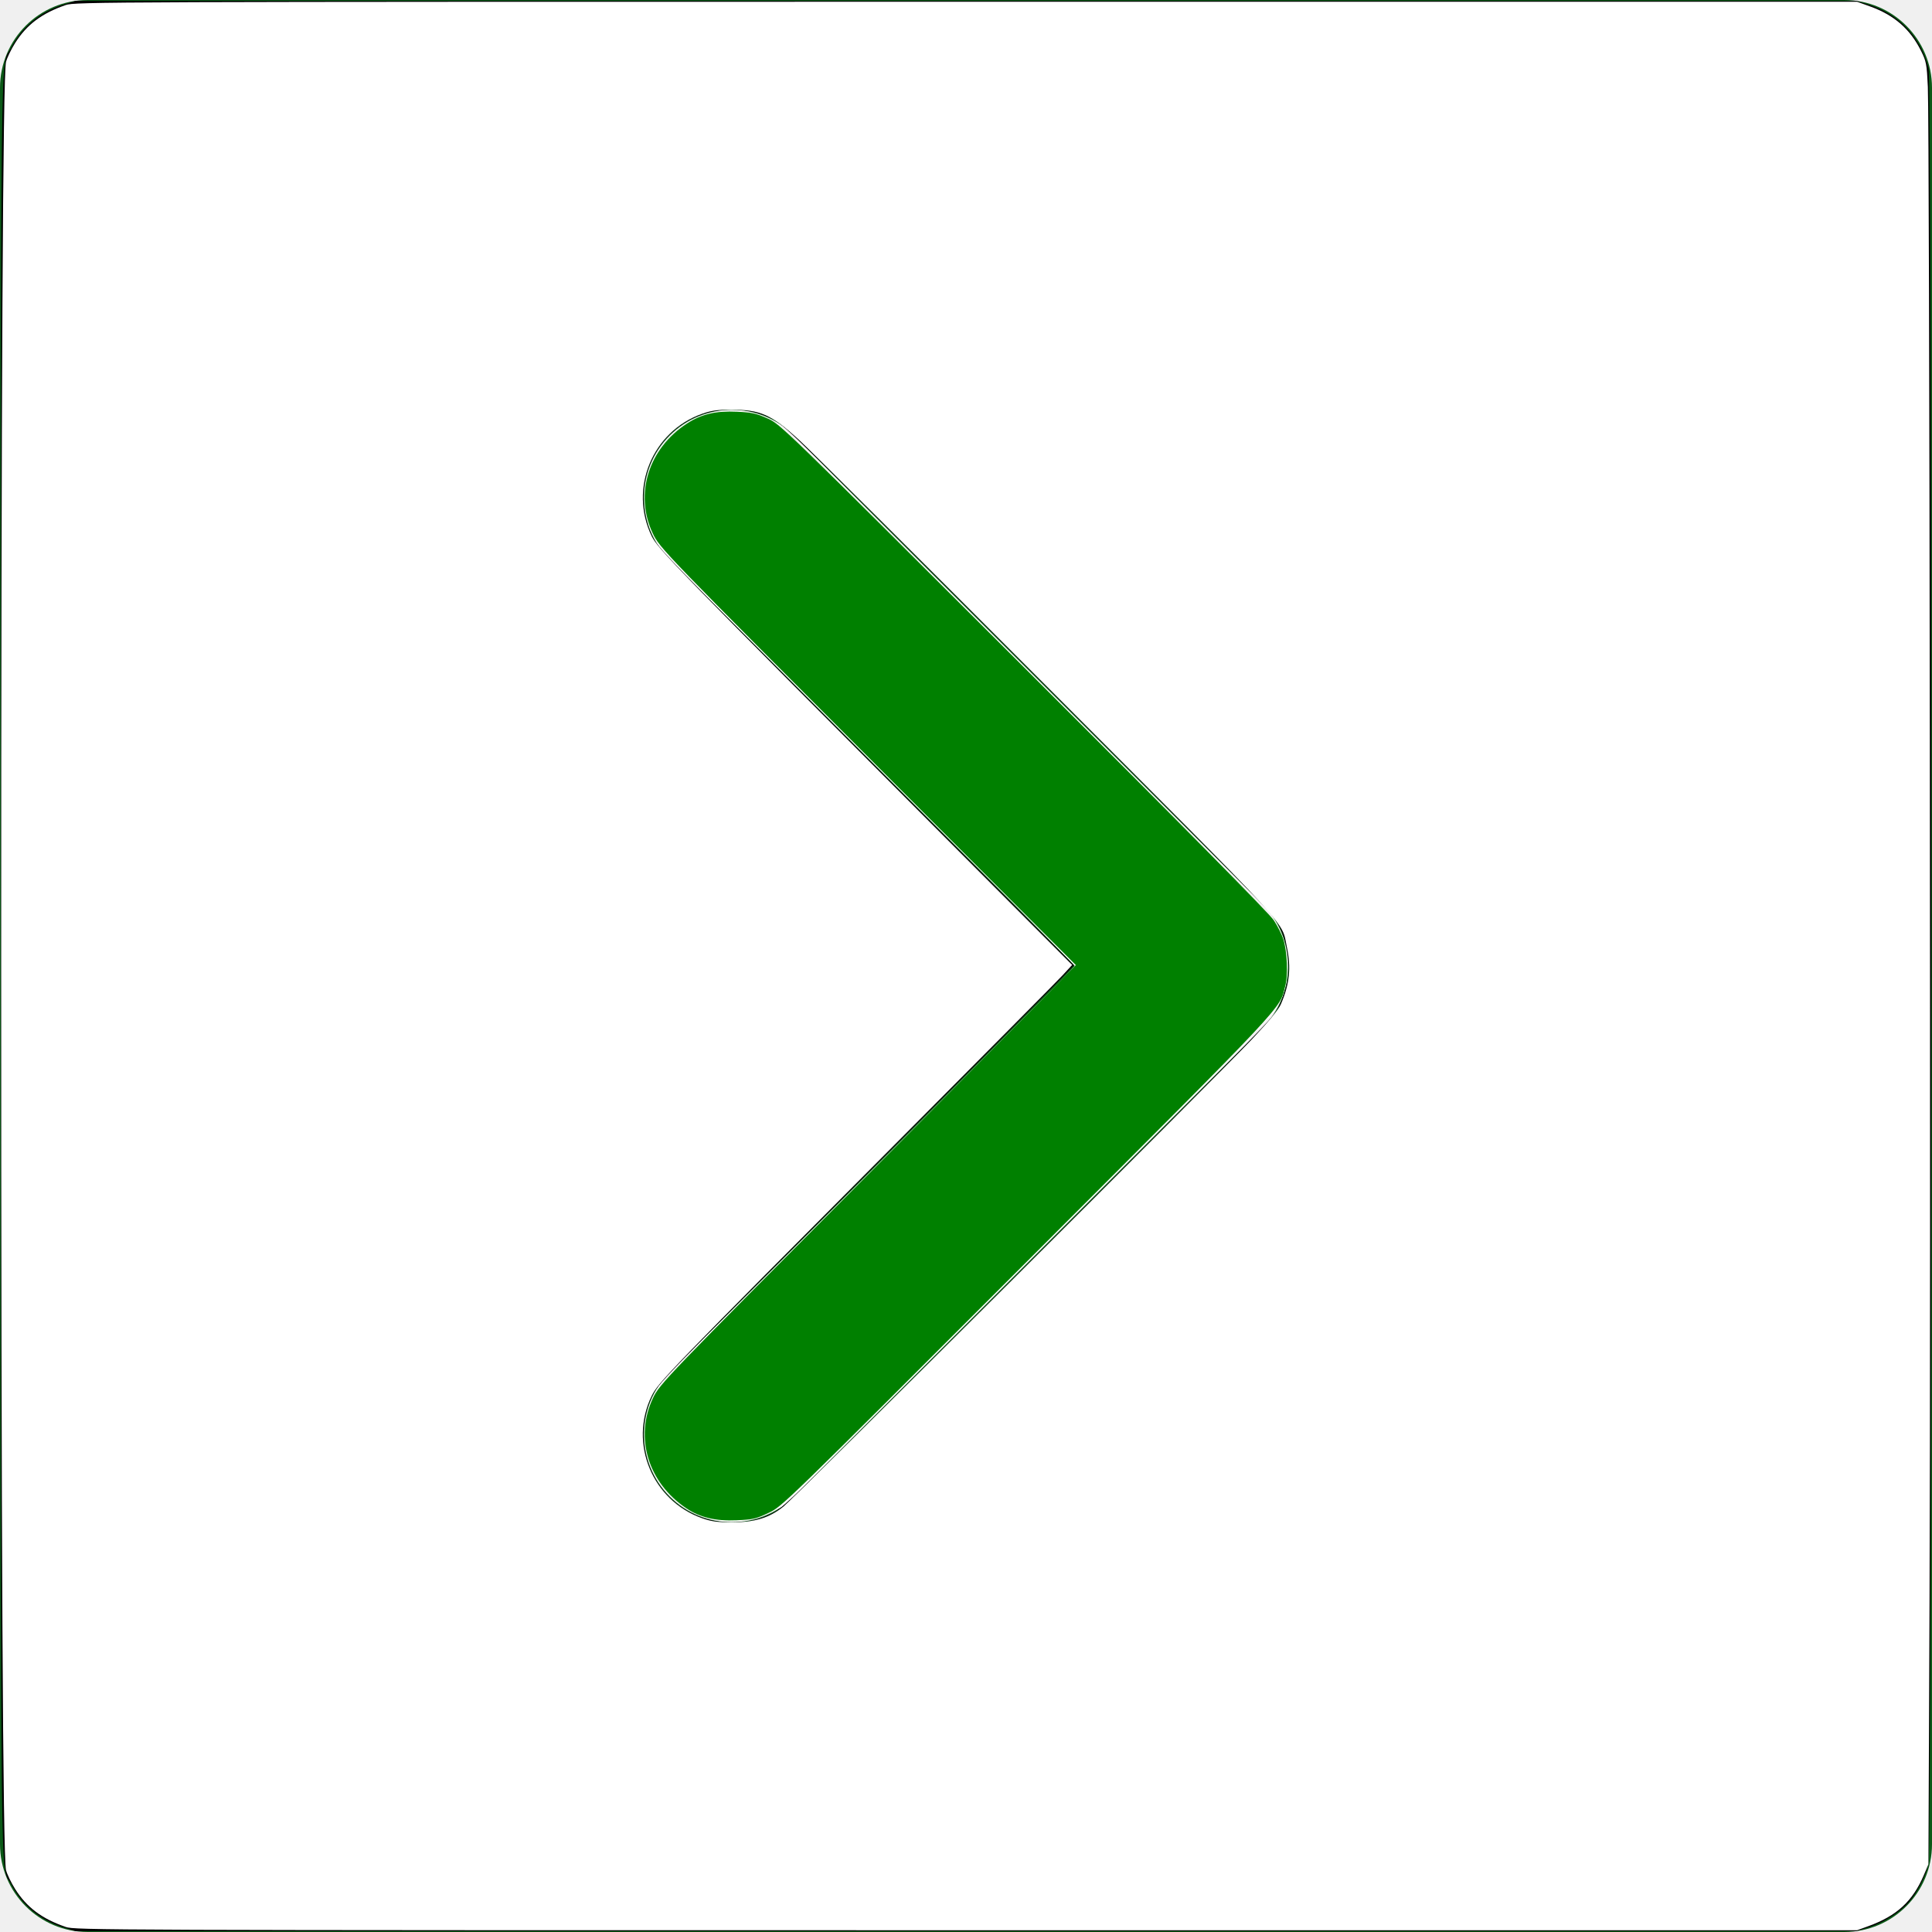
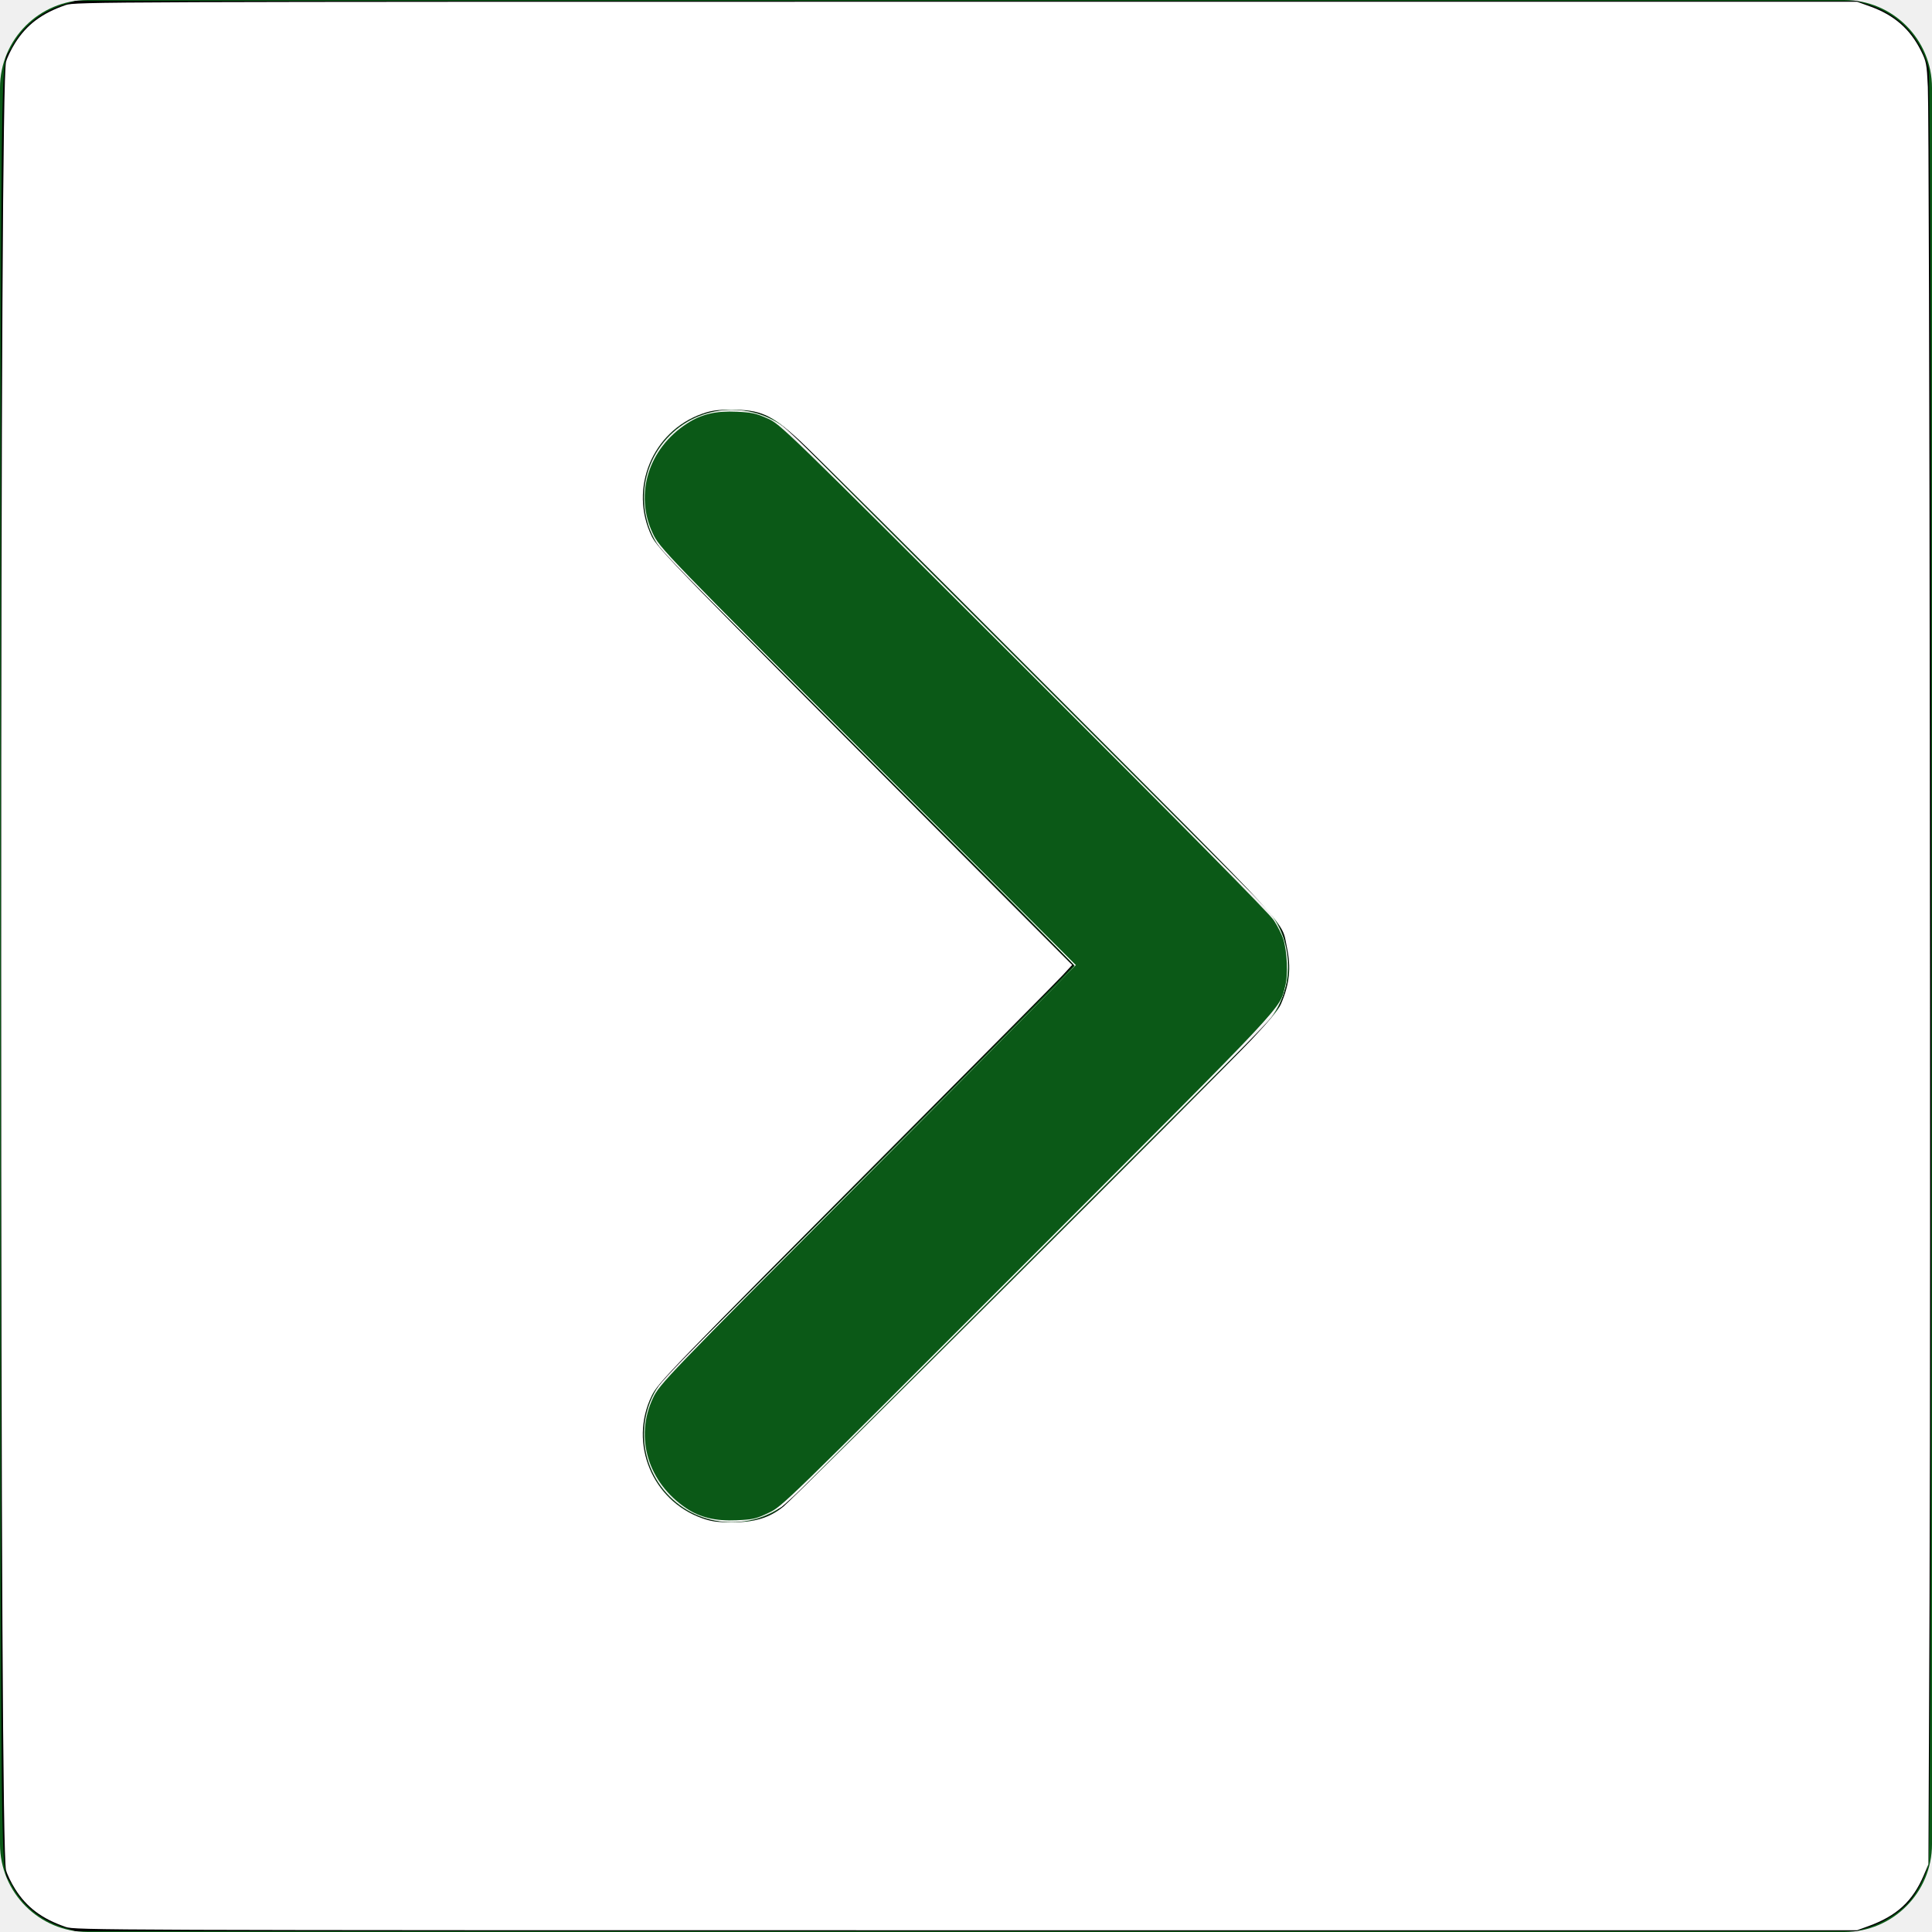
<svg xmlns="http://www.w3.org/2000/svg" fill="#000000" height="800px" width="800px" version="1.1" id="Layer_1" viewBox="0 0 330 330" xml:space="preserve">
  <defs id="defs1" />
  <path id="XMLID_24_" d="m 0,15 v 300 c 0,8.284 6.716,15 15,15 h 300 c 8.284,0 15,-6.716 15,-15 V 15 C 330,6.716 323.284,0 315,0 H 15 C 6.716,0 0,6.716 0,15 Z m 135.606,59.394 80,79.998 c 2.813,2.813 4.394,6.628 4.394,10.606 0,3.979 -1.58,7.793 -4.394,10.607 l -80,80.002 c -5.857,5.858 -15.355,5.858 -21.213,0 -5.858,-5.857 -5.858,-15.355 0,-21.213 l 69.393,-69.396 -69.393,-69.392 c -5.858,-5.857 -5.858,-15.355 0,-21.213 5.858,-5.858 15.356,-5.858 21.213,0.001 z" style="fill:#0b5917;fill-opacity:1" />
  <path style="fill:#ffffff;stroke-width:0.3" d="m 219.614,167.552 c -0.146,0.908 -0.754,2.665 -1.351,3.904 -1.058,2.197 -2.093,3.261 -42.263,43.498 -26.918,26.962 -41.794,41.652 -42.958,42.418 -5.937,3.91 -13.857,2.934 -18.765,-2.312 -2.095,-2.239 -3.233,-4.508 -3.861,-7.692 -0.42,-2.131 -0.418,-2.571 0.024,-4.813 1.038,-5.269 -1.511,-2.45 37.946,-41.976 L 183.911,164.993 149.364,130.465 c -19.001,-18.99 -35.214,-35.406 -36.03,-36.48 -2.686,-3.533 -3.693,-7.581 -2.879,-11.573 0.638,-3.127 1.7,-5.203 3.824,-7.474 4.914,-5.253 12.93,-6.228 18.786,-2.285 1.077,0.725 17.68,17.126 42.934,42.411 40.251,40.3 41.202,41.279 42.257,43.48 0.594,1.239 1.216,3.13 1.384,4.204 0.344,2.207 0.342,2.508 -0.027,4.804 z" id="path1" />
  <path style="fill:#ffffff;stroke-width:0.3" d="m 219.614,167.552 c -0.146,0.908 -0.754,2.665 -1.351,3.904 -1.058,2.197 -2.093,3.261 -42.263,43.498 -26.918,26.962 -41.794,41.652 -42.958,42.418 -5.936,3.91 -13.857,2.934 -18.763,-2.31 -4.658,-4.979 -5.396,-11.699 -1.951,-17.756 0.546,-0.961 12.614,-13.253 36.202,-36.876 l 35.382,-35.435 -34.547,-34.528 c -19.001,-18.991 -35.215,-35.407 -36.031,-36.48 -2.706,-3.559 -3.697,-7.558 -2.874,-11.593 0.634,-3.107 1.7,-5.187 3.82,-7.454 4.914,-5.253 12.93,-6.228 18.786,-2.285 1.077,0.725 17.68,17.126 42.934,42.411 40.251,40.3 41.202,41.279 42.257,43.48 0.594,1.239 1.216,3.13 1.384,4.204 0.344,2.207 0.342,2.508 -0.027,4.804 z" id="path2" />
  <path style="fill:#ffffff;stroke-width:0.3" d="m 219.495,168.074 c -0.957,4.406 1.29,1.985 -43.512,46.88 -26.934,26.99 -41.776,41.651 -42.941,42.418 -5.936,3.91 -13.857,2.934 -18.763,-2.31 -4.371,-4.673 -5.31,-10.873 -2.52,-16.64 1.062,-2.195 2.065,-3.231 36.619,-37.84 L 183.906,164.998 148.527,129.567 C 124.935,105.941 112.875,93.656 112.328,92.695 c -1.96,-3.446 -2.578,-6.926 -1.85,-10.413 0.633,-3.033 1.704,-5.101 3.801,-7.343 4.927,-5.267 12.914,-6.238 18.786,-2.285 1.077,0.725 17.68,17.126 42.934,42.411 40.251,40.3 41.202,41.279 42.257,43.48 0.994,2.075 1.719,5.078 1.667,6.906 -0.012,0.413 -0.205,1.593 -0.428,2.624 z" id="path3" />
  <path style="fill:#ffffff;stroke-width:0.3" d="m 219.495,168.074 c -0.957,4.406 1.29,1.985 -43.512,46.88 -26.934,26.99 -41.776,41.651 -42.941,42.418 -5.936,3.91 -13.857,2.934 -18.763,-2.31 -2.12,-2.267 -3.186,-4.347 -3.82,-7.454 -0.632,-3.099 -0.227,-5.996 1.283,-9.173 1.058,-2.226 1.76,-2.952 36.62,-37.852 l 35.542,-35.583 -35.542,-35.582 C 113.501,94.516 112.8,93.792 111.742,91.566 c -2.775,-5.841 -1.826,-11.963 2.585,-16.679 1.365,-1.459 2.417,-2.233 4.311,-3.172 2.309,-1.144 2.74,-1.253 5.485,-1.385 3.635,-0.175 6.231,0.498 8.933,2.317 1.091,0.734 17.504,16.953 42.926,42.417 44.974,45.048 42.558,42.439 43.525,47.003 0.521,2.458 0.518,3.559 -0.013,6.008 z" id="path4" />
  <path style="fill:#ffffff;stroke-width:0.3" d="m 219.495,168.074 c -0.957,4.406 1.29,1.985 -43.512,46.88 -26.934,26.99 -41.776,41.651 -42.941,42.418 -5.649,3.72 -13.155,3.053 -18.083,-1.608 -4.954,-4.686 -6.149,-11.148 -3.208,-17.347 1.046,-2.204 1.827,-3.011 36.611,-37.835 l 35.542,-35.583 -35.542,-35.582 C 113.501,94.516 112.8,93.792 111.742,91.566 c -2.775,-5.841 -1.826,-11.963 2.585,-16.679 1.365,-1.459 2.417,-2.233 4.311,-3.172 2.309,-1.144 2.74,-1.253 5.485,-1.385 3.635,-0.175 6.231,0.498 8.933,2.317 1.091,0.734 17.504,16.953 42.926,42.417 44.974,45.048 42.558,42.439 43.525,47.003 0.521,2.458 0.518,3.559 -0.013,6.008 z" id="path5" />
  <path style="fill:#ffffff;stroke-width:0.3" d="m 219.474,168.263 c -1.042,4.303 1.033,2.076 -43.49,46.691 -26.934,26.99 -41.776,41.651 -42.941,42.418 -2.431,1.601 -5.048,2.365 -8.086,2.361 -3.903,-0.005 -7.181,-1.306 -9.994,-3.966 -4.981,-4.711 -6.161,-11.093 -3.206,-17.35 1.043,-2.207 1.769,-2.958 36.606,-37.835 l 35.542,-35.583 -35.542,-35.582 C 113.353,94.368 112.804,93.801 111.729,91.537 c -2.789,-5.87 -1.845,-11.899 2.61,-16.662 1.354,-1.447 2.411,-2.224 4.301,-3.16 2.309,-1.144 2.74,-1.253 5.485,-1.385 3.635,-0.175 6.231,0.498 8.933,2.317 1.091,0.734 17.504,16.953 42.926,42.417 44.974,45.048 42.558,42.439 43.525,47.003 0.527,2.488 0.519,3.906 -0.035,6.196 z" id="path6" />
  <path style="fill:#ffffff;stroke-width:0.3" d="m 219.474,168.263 c -1.042,4.303 1.033,2.076 -43.49,46.691 -27.078,27.134 -41.773,41.649 -42.95,42.424 -2.706,1.782 -5.265,2.453 -8.815,2.31 -2.607,-0.105 -3.16,-0.234 -5.243,-1.223 -6.428,-3.053 -9.917,-9.761 -8.517,-16.374 0.995,-4.7 -1,-2.517 37.925,-41.509 l 35.521,-35.583 -35.521,-35.582 C 109.458,90.426 111.454,92.61 110.458,87.909 c -1.401,-6.614 2.088,-13.321 8.517,-16.374 2.083,-0.989 2.635,-1.118 5.243,-1.223 3.569,-0.143 6.184,0.548 8.839,2.335 1.091,0.734 17.504,16.953 42.926,42.417 44.704,44.777 42.454,42.356 43.504,46.811 0.552,2.341 0.548,4.066 -0.014,6.388 z" id="path7" />
  <path style="fill:#ffffff;stroke-width:0.3" d="m 219.538,168.153 c -0.925,4.229 1.101,2.053 -43.555,46.801 -27.078,27.134 -41.773,41.649 -42.95,42.424 -2.717,1.789 -5.262,2.453 -8.853,2.308 -2.749,-0.11 -3.128,-0.206 -5.5,-1.381 -7.647,-3.789 -10.63,-12.421 -6.907,-19.985 1.008,-2.049 2.824,-3.921 36.596,-37.739 l 35.535,-35.583 -35.521,-35.582 C 109.458,90.426 111.454,92.61 110.458,87.909 c -1.261,-5.953 1.578,-12.3 7,-15.648 4.587,-2.833 11.058,-2.671 15.608,0.392 1.079,0.726 17.643,17.095 42.917,42.411 44.704,44.777 42.454,42.356 43.504,46.811 0.533,2.263 0.548,4.006 0.051,6.278 z" id="path8" />
  <path style="fill:#ffffff;stroke-width:0.3" d="m 219.621,167.853 c -0.883,4.53 0.316,3.238 -44.754,48.241 -32.502,32.454 -41.564,41.342 -42.747,41.93 -2.434,1.208 -4.576,1.713 -7.271,1.713 -4.314,0 -7.635,-1.497 -10.723,-4.831 -4.266,-4.608 -5.158,-10.887 -2.354,-16.584 1.008,-2.049 2.824,-3.921 36.596,-37.739 l 35.535,-35.583 -35.521,-35.582 C 109.458,90.426 111.454,92.61 110.458,87.909 c -0.768,-3.625 -0.03,-7.586 2.004,-10.755 1.023,-1.594 3.515,-4.04 5.095,-5 4.474,-2.719 11.043,-2.508 15.509,0.498 1.079,0.726 17.643,17.095 42.917,42.411 44.704,44.777 42.454,42.356 43.504,46.811 0.497,2.11 0.537,3.904 0.133,5.978 z" id="path9" />
  <path style="fill:#ffffff;stroke-width:0.3" d="m 219.489,168.407 c -0.878,4.046 0.184,2.911 -44.488,47.536 -32.624,32.589 -41.696,41.492 -42.88,42.08 -2.434,1.208 -4.576,1.713 -7.271,1.713 -4.31,0 -7.636,-1.497 -10.715,-4.824 -4.291,-4.635 -5.178,-10.868 -2.361,-16.592 1.008,-2.049 2.824,-3.921 36.596,-37.739 l 35.535,-35.583 -35.521,-35.582 C 109.458,90.426 111.454,92.61 110.458,87.909 c -0.768,-3.625 -0.03,-7.586 2.004,-10.755 1.023,-1.594 3.515,-4.04 5.095,-5 4.474,-2.719 11.043,-2.508 15.509,0.498 1.079,0.726 17.643,17.095 42.917,42.411 44.704,44.777 42.454,42.356 43.504,46.811 0.549,2.327 0.549,4.008 8.2e-4,6.532 z" id="path10" />
  <path style="fill:#ffffff;stroke-width:0.3" d="m 219.488,168.589 c -1.003,3.965 -0.259,3.173 -44.488,47.354 -32.624,32.589 -41.696,41.492 -42.88,42.08 -2.434,1.208 -4.576,1.713 -7.271,1.713 -4.305,0 -7.636,-1.498 -10.705,-4.813 -4.318,-4.664 -5.201,-10.722 -2.405,-16.507 1.058,-2.19 2.068,-3.233 36.627,-37.835 l 35.538,-35.583 -35.535,-35.582 c -33.774,-33.819 -35.588,-35.689 -36.596,-37.738 -2.817,-5.724 -1.93,-11.957 2.361,-16.592 3.117,-3.367 6.372,-4.824 10.779,-4.824 2.794,0 5.273,0.639 7.571,1.953 2.107,1.204 83.188,82.206 84.91,84.826 0.705,1.073 1.51,2.624 1.788,3.446 0.716,2.115 0.859,5.911 0.305,8.101 z" id="path11" />
  <path style="fill:#ffffff;stroke-width:0.3" d="m 219.419,168.78 c -0.295,1.089 -1.102,2.844 -1.795,3.904 -0.895,1.368 -13.232,13.887 -42.63,43.259 -32.624,32.594 -41.689,41.492 -42.873,42.08 -2.434,1.208 -4.576,1.713 -7.271,1.713 -4.305,0 -7.636,-1.498 -10.705,-4.813 -4.318,-4.664 -5.201,-10.722 -2.405,-16.507 1.058,-2.19 2.068,-3.233 36.627,-37.835 l 35.538,-35.583 -35.535,-35.582 c -33.774,-33.819 -35.588,-35.689 -36.596,-37.738 -2.817,-5.724 -1.93,-11.957 2.361,-16.592 3.107,-3.356 6.38,-4.826 10.731,-4.82 1.348,0.002 3.126,0.184 3.952,0.405 3.896,1.042 2.177,-0.572 46.05,43.235 29.471,29.426 41.612,41.741 42.528,43.135 0.705,1.073 1.509,2.624 1.788,3.446 0.773,2.284 0.877,5.929 0.236,8.292 z" id="path12" />
  <path style="fill:#ffffff;stroke-width:0.3" d="m 219.472,168.572 c -0.929,3.84 0.308,2.522 -44.077,46.939 l -41.773,41.803 -2.402,1.112 c -2.177,1.007 -2.697,1.124 -5.555,1.244 -2.677,0.112 -3.448,0.033 -5.105,-0.524 -2.59,-0.871 -4.441,-2.089 -6.415,-4.221 -4.318,-4.664 -5.201,-10.722 -2.405,-16.507 1.058,-2.19 2.067,-3.232 36.483,-37.691 19.467,-19.491 35.394,-35.568 35.394,-35.726 0,-0.158 -15.926,-16.235 -35.391,-35.726 -33.633,-33.678 -35.444,-35.546 -36.453,-37.595 -2.806,-5.702 -1.94,-11.946 2.291,-16.516 3.18,-3.435 6.417,-4.902 10.801,-4.896 1.348,0.002 3.126,0.184 3.952,0.405 3.909,1.046 2.098,-0.659 46.708,43.984 38.808,38.837 41.972,42.08 42.837,43.887 1.563,3.268 1.934,6.62 1.11,10.028 z" id="path13" />
  <path style="fill:#ffffff;stroke-width:0.3" d="m 219.491,168.572 c -0.978,3.868 0.248,2.563 -44.096,46.939 l -41.773,41.803 -2.402,1.112 c -2.177,1.007 -2.697,1.124 -5.555,1.244 -2.677,0.112 -3.448,0.033 -5.105,-0.524 -2.59,-0.871 -4.441,-2.089 -6.415,-4.221 -4.318,-4.664 -5.201,-10.722 -2.405,-16.507 1.058,-2.19 2.067,-3.232 36.483,-37.691 19.467,-19.491 35.394,-35.568 35.394,-35.726 0,-0.158 -15.927,-16.235 -35.394,-35.726 -34.442,-34.485 -35.424,-35.499 -36.481,-37.691 -2.798,-5.801 -1.897,-12.025 2.392,-16.521 3.231,-3.387 6.395,-4.801 10.731,-4.795 1.348,0.002 3.126,0.184 3.952,0.405 3.898,1.043 2.163,-0.587 46.183,43.385 27.116,27.086 41.79,41.955 42.57,43.135 0.655,0.991 1.401,2.477 1.658,3.303 0.676,2.177 0.799,5.954 0.262,8.076 z" id="path14" />
  <path style="fill:#ffffff;stroke-width:0.3" d="m 219.64,168.153 c -0.155,0.743 -0.713,2.23 -1.241,3.303 -0.878,1.786 -4.51,5.508 -42.839,43.889 l -41.88,41.937 -2.412,1.132 c -2.21,1.037 -2.678,1.143 -5.585,1.259 -2.689,0.108 -3.47,0.028 -5.124,-0.529 -6.938,-2.332 -11.415,-9.438 -10.268,-16.299 0.208,-1.244 0.829,-3.142 1.45,-4.429 1.055,-2.188 2.062,-3.23 35.207,-36.483 18.767,-18.827 34.721,-34.871 35.453,-35.654 l 1.332,-1.423 -35.451,-35.511 C 113.82,94.824 112.803,93.773 111.744,91.583 c -0.625,-1.292 -1.244,-3.18 -1.453,-4.429 -0.938,-5.611 1.812,-11.399 7.031,-14.799 2.498,-1.628 4.938,-2.205 8.574,-2.03 2.532,0.122 3.288,0.288 5.194,1.144 2.217,0.996 2.475,1.246 43.76,42.462 27.277,27.231 41.938,42.078 42.721,43.262 0.655,0.991 1.401,2.477 1.657,3.303 0.575,1.851 0.79,5.844 0.412,7.657 z" id="path15" />
  <path style="fill:#000000;stroke-width:0.3" d="m 329.388,318.507 c -0.567,2.104 -1.946,4.759 -3.269,6.292 -1.532,1.775 -4.393,3.593 -6.892,4.379 l -2.138,0.672 H 165 12.912 l -2.138,-0.672 C 6.854,327.945 3.706,325.328 1.921,321.82 -0.002,318.039 0.15,331.465 0.15,165 0.15,-1.465 -0.002,11.961 1.921,8.18 3.706,4.672 6.854,2.055 10.774,0.823 L 12.912,0.15 H 165 317.088 l 2.138,0.672 c 5.112,1.608 8.803,5.524 10.177,10.799 0.657,2.522 0.642,304.445 -0.015,306.886 z M 219.329,160.201 c -0.307,-0.994 -0.979,-2.482 -1.494,-3.308 C 217.268,155.983 200.545,139.05 175.41,113.934 138.172,76.723 133.737,72.389 132.12,71.624 c -2.585,-1.223 -4.465,-1.653 -7.25,-1.657 -10.985,-0.016 -18.13,11.299 -13.553,21.461 0.922,2.046 1.964,3.124 36.529,37.778 l 35.581,35.672 -3.132,3.213 c -1.723,1.767 -17.736,17.874 -35.586,35.793 -31.518,31.64 -32.481,32.64 -33.398,34.686 -4.56,10.183 2.584,21.49 13.559,21.458 3.002,-0.009 4.573,-0.355 7.1,-1.563 1.809,-0.864 5.005,-3.986 43.575,-42.545 32.19,-32.182 41.83,-41.987 42.538,-43.264 0.888,-1.604 1.701,-4.017 1.972,-5.855 0.219,-1.489 -0.131,-4.679 -0.725,-6.601 z" id="path16" />
-   <path style="fill:#008000;stroke-width:0.3" d="m 219.543,168.352 c -1.06,4.15 1.084,1.86 -44.015,47.004 -41.889,41.931 -41.908,41.949 -44.271,43.065 -2.136,1.009 -2.662,1.13 -5.451,1.254 -3.569,0.159 -6.216,-0.47 -8.55,-2.03 -6.561,-4.386 -8.905,-12.114 -5.718,-18.853 1.126,-2.381 2.213,-3.511 36.467,-37.911 15.87,-15.937 30.407,-30.565 32.305,-32.507 l 3.45,-3.53 -31.695,-31.752 C 113.301,94.258 112.659,93.593 111.477,91.067 c -3.129,-6.687 -0.706,-14.444 5.846,-18.712 2.498,-1.628 4.938,-2.205 8.574,-2.03 2.534,0.122 3.286,0.288 5.194,1.146 2.216,0.997 2.495,1.267 43.761,42.462 27.321,27.273 41.938,42.075 42.721,43.26 0.655,0.991 1.396,2.477 1.647,3.303 0.644,2.115 0.803,5.98 0.323,7.857 z" id="path17" />
+   <path style="fill:#0b5917;stroke-width:0.3;fill-opacity:1" d="m 219.543,168.352 c -1.06,4.15 1.084,1.86 -44.015,47.004 -41.889,41.931 -41.908,41.949 -44.271,43.065 -2.136,1.009 -2.662,1.13 -5.451,1.254 -3.569,0.159 -6.216,-0.47 -8.55,-2.03 -6.561,-4.386 -8.905,-12.114 -5.718,-18.853 1.126,-2.381 2.213,-3.511 36.467,-37.911 15.87,-15.937 30.407,-30.565 32.305,-32.507 l 3.45,-3.53 -31.695,-31.752 C 113.301,94.258 112.659,93.593 111.477,91.067 c -3.129,-6.687 -0.706,-14.444 5.846,-18.712 2.498,-1.628 4.938,-2.205 8.574,-2.03 2.534,0.122 3.286,0.288 5.194,1.146 2.216,0.997 2.495,1.267 43.761,42.462 27.321,27.273 41.938,42.075 42.721,43.26 0.655,0.991 1.396,2.477 1.647,3.303 0.644,2.115 0.803,5.98 0.323,7.857 z" id="path17" />
  <path style="fill:#ffffff;stroke-width:0.3" d="m 329.581,272.948 -0.191,45.491 -0.79,1.853 c -1.898,4.451 -4.609,6.946 -9.462,8.708 l -1.926,0.699 H 165.033 c -147.807,0 -152.225,-0.016 -153.808,-0.561 -4.075,-1.402 -6.658,-3.34 -8.644,-6.485 -0.671,-1.063 -1.37,-2.514 -1.553,-3.224 C 0.496,317.359 0.201,262.406 0.201,165 0.201,67.594 0.496,12.641 1.029,10.569 1.212,9.859 1.91,8.409 2.582,7.346 4.568,4.201 7.151,2.263 11.225,0.861 12.809,0.316 17.226,0.3 165.029,0.3 H 317.203 l 2.195,0.789 c 4.142,1.488 6.87,3.864 8.73,7.605 0.901,1.811 0.977,2.212 1.163,6.156 0.291,6.147 0.514,204.762 0.29,258.099 z M 219.805,161.747 c -0.986,-4.652 1.688,-1.75 -40.927,-44.431 -21.423,-21.456 -40.482,-40.418 -42.353,-42.137 -4.793,-4.403 -6.617,-5.21 -11.762,-5.205 -2.216,0.002 -3.296,0.159 -4.836,0.703 -8.509,3.004 -12.537,12.779 -8.615,20.907 1.04,2.156 4.533,5.742 50.208,51.556 l 21.613,21.679 -1.607,1.742 c -0.884,0.958 -13.448,13.633 -27.921,28.166 -39.344,39.508 -41.183,41.41 -42.298,43.708 -3.929,8.102 0.107,17.884 8.619,20.889 1.595,0.563 2.601,0.7 5.137,0.7 3.883,0 6.405,-0.78 8.781,-2.715 1.99,-1.621 74.13,-73.579 80.001,-79.8 2.917,-3.091 4.546,-5.067 4.949,-6.005 1.478,-3.437 1.764,-6.199 1.01,-9.757 z" id="path18" />
</svg>
